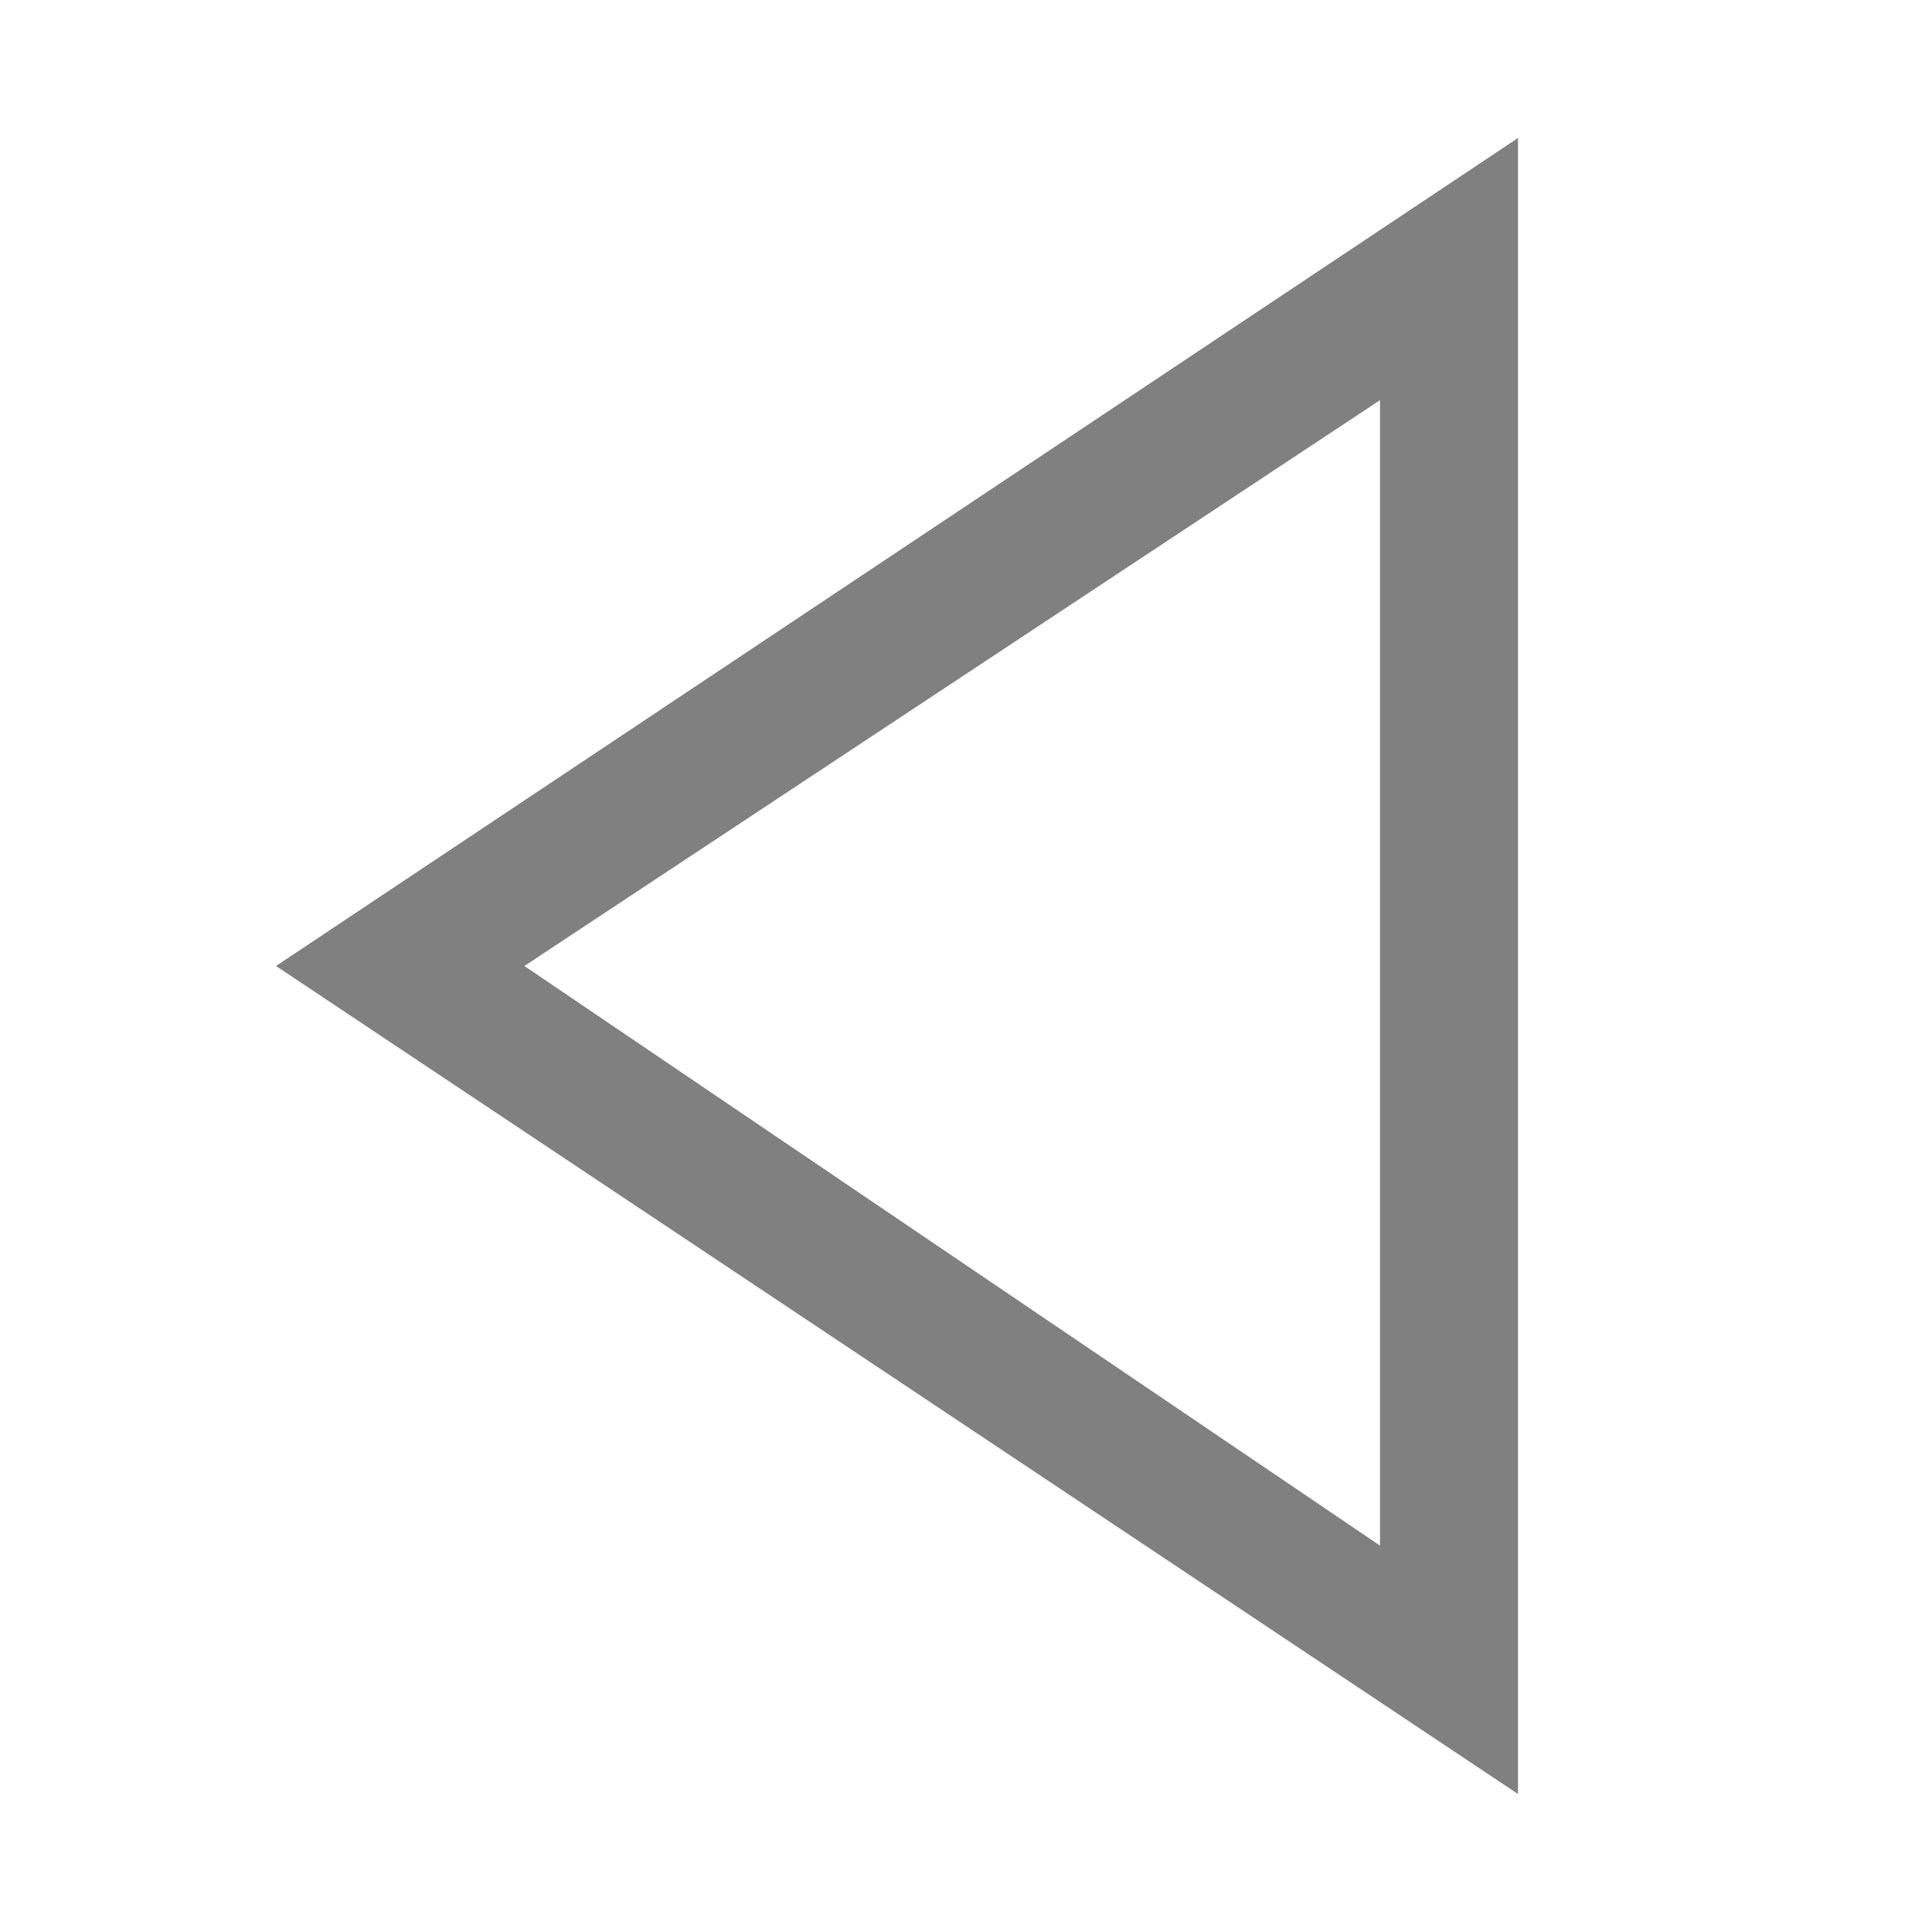
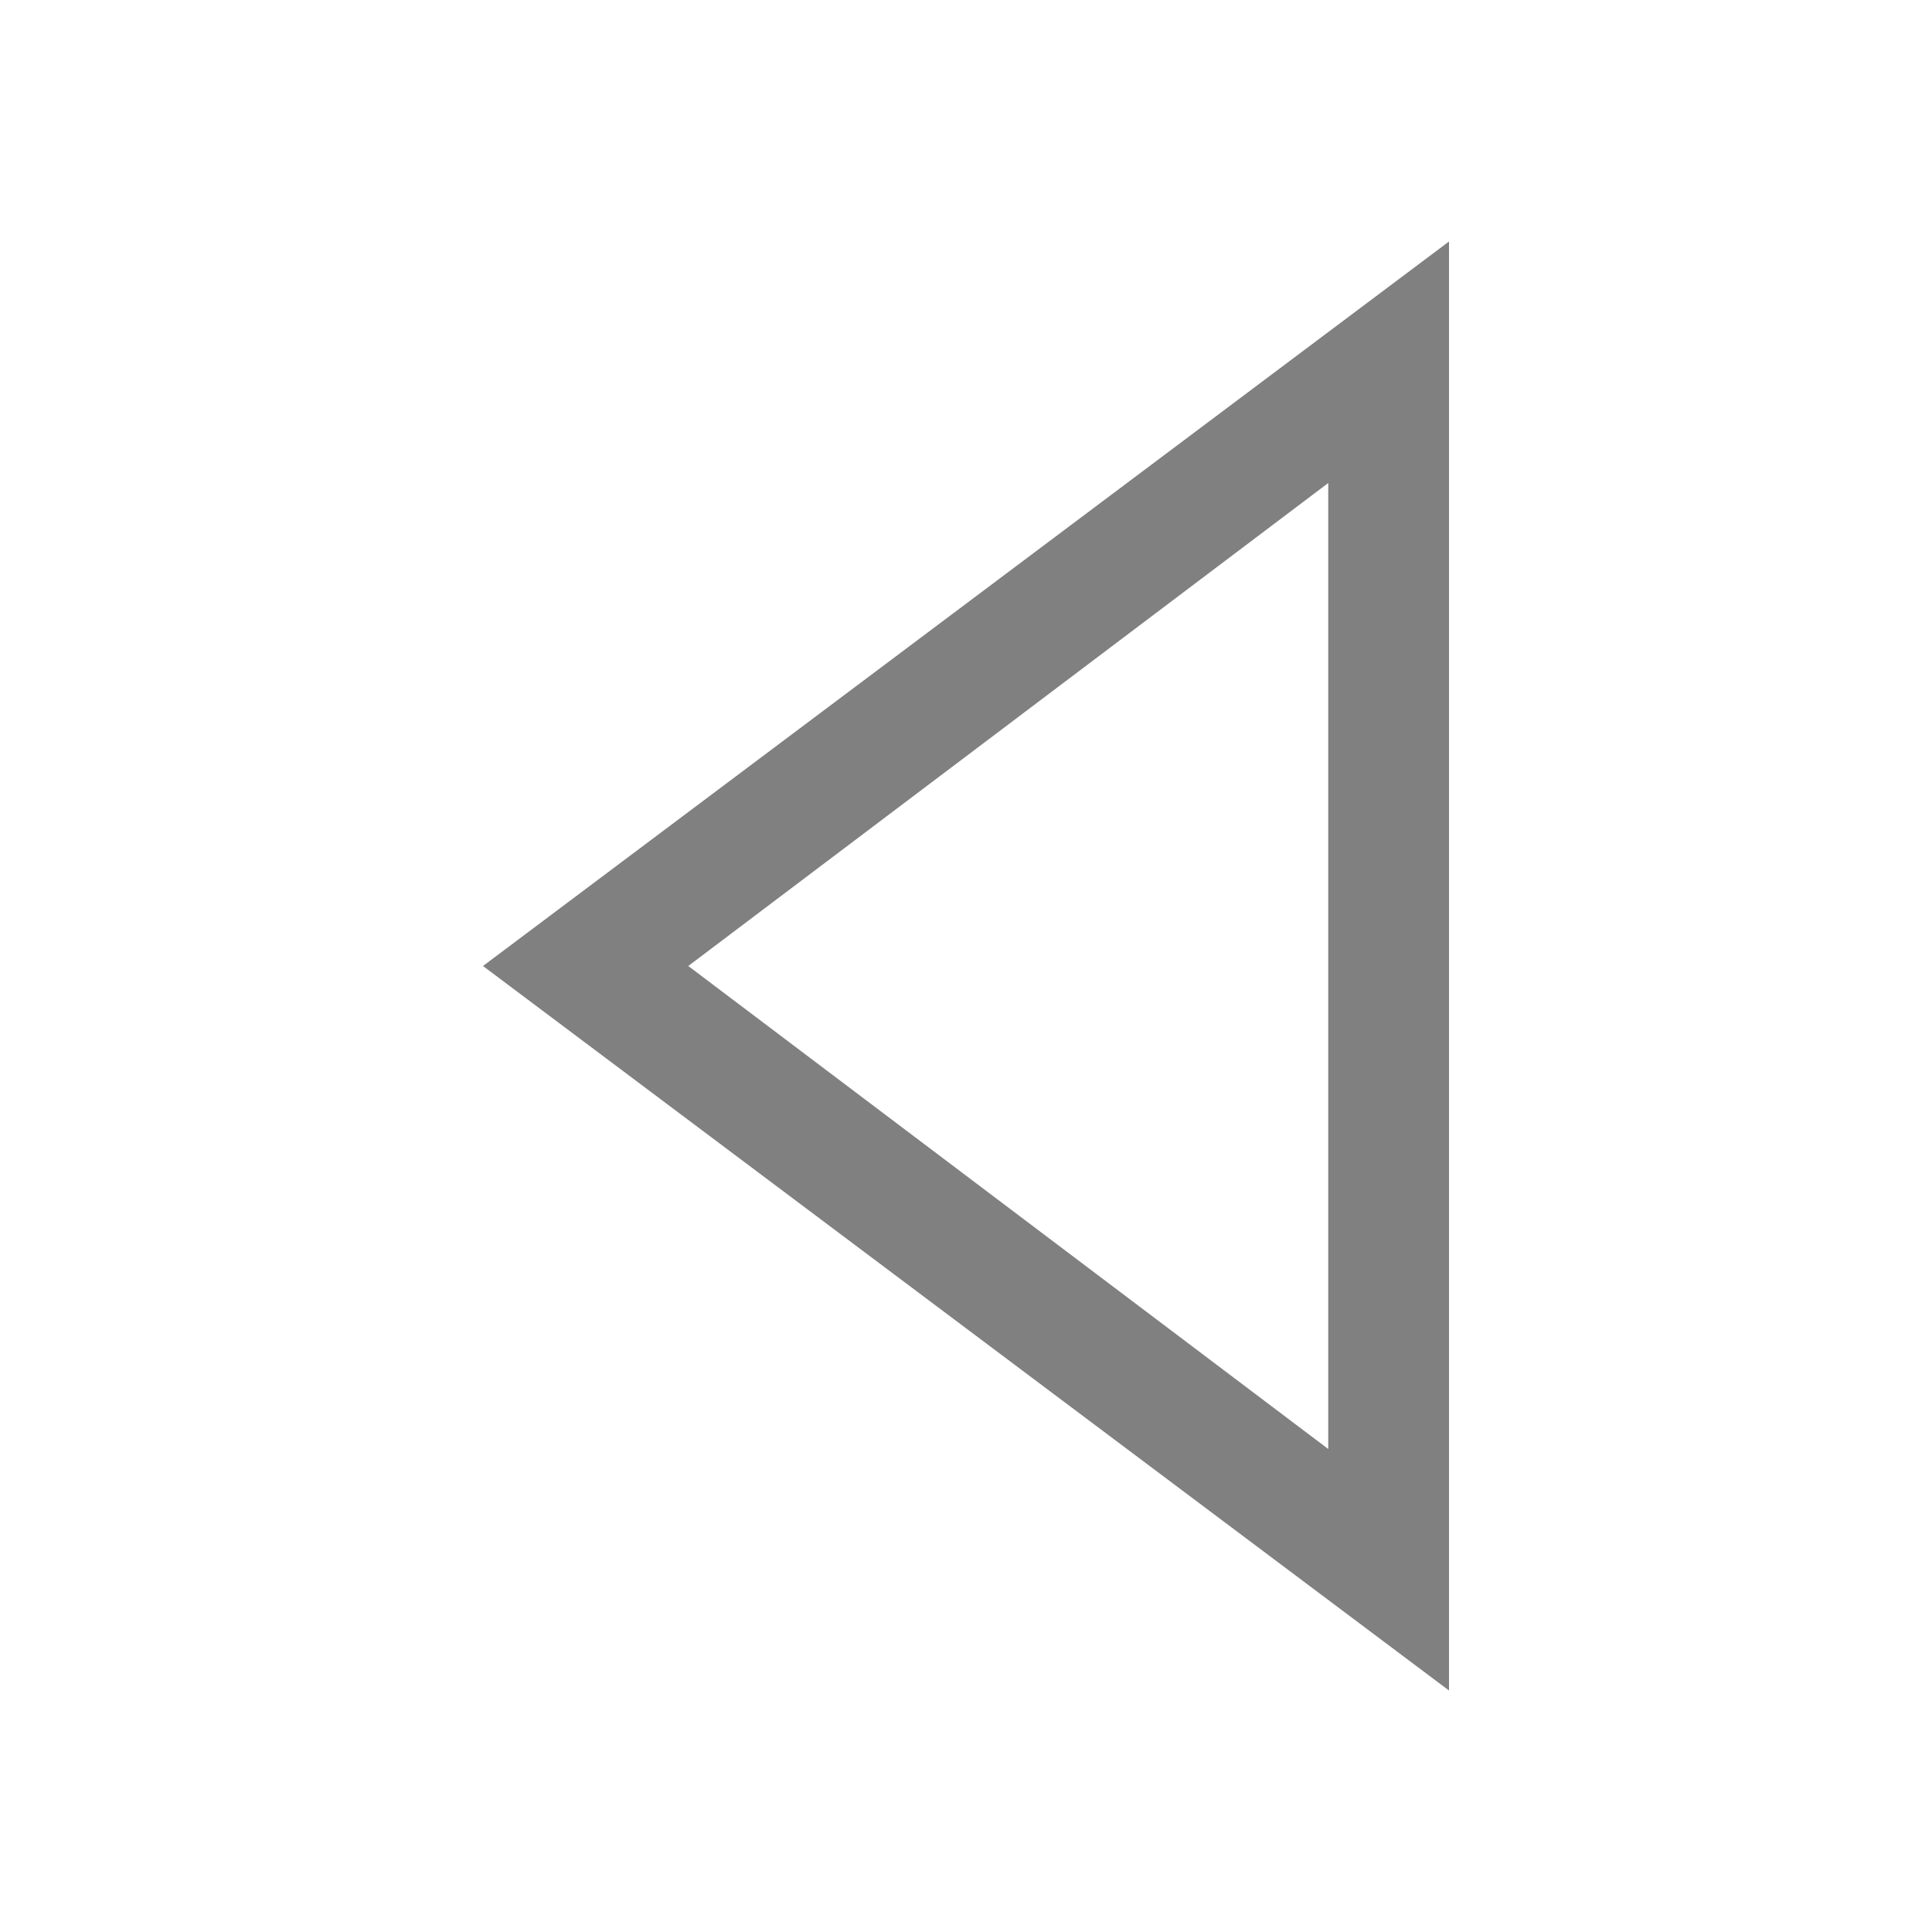
- <svg xmlns="http://www.w3.org/2000/svg" version="1.1" id="播放" x="0px" y="0px" viewBox="0 0 14 14" style="enable-background:new 0 0 14 14;" xml:space="preserve">
+ <svg xmlns="http://www.w3.org/2000/svg" version="1.1" id="播放" x="0px" y="0px" viewBox="0 0 16 16" style="enable-background:new 0 0 16 16;" xml:space="preserve">
  <style type="text/css">
	.st0{fill:#808080;}
</style>
-   <g id="_14">
+   <g id="_16">
    <g>
-       <path class="st0" d="M10,2.9v8.3L3.8,7L10,2.9 M11,1L2,7l9,6V1L11,1z" />
+       <path class="st0" d="M11,4v8L5.7,8L11,4 M12,2L4,8l8,6V2L12,2z" />
    </g>
  </g>
</svg>
